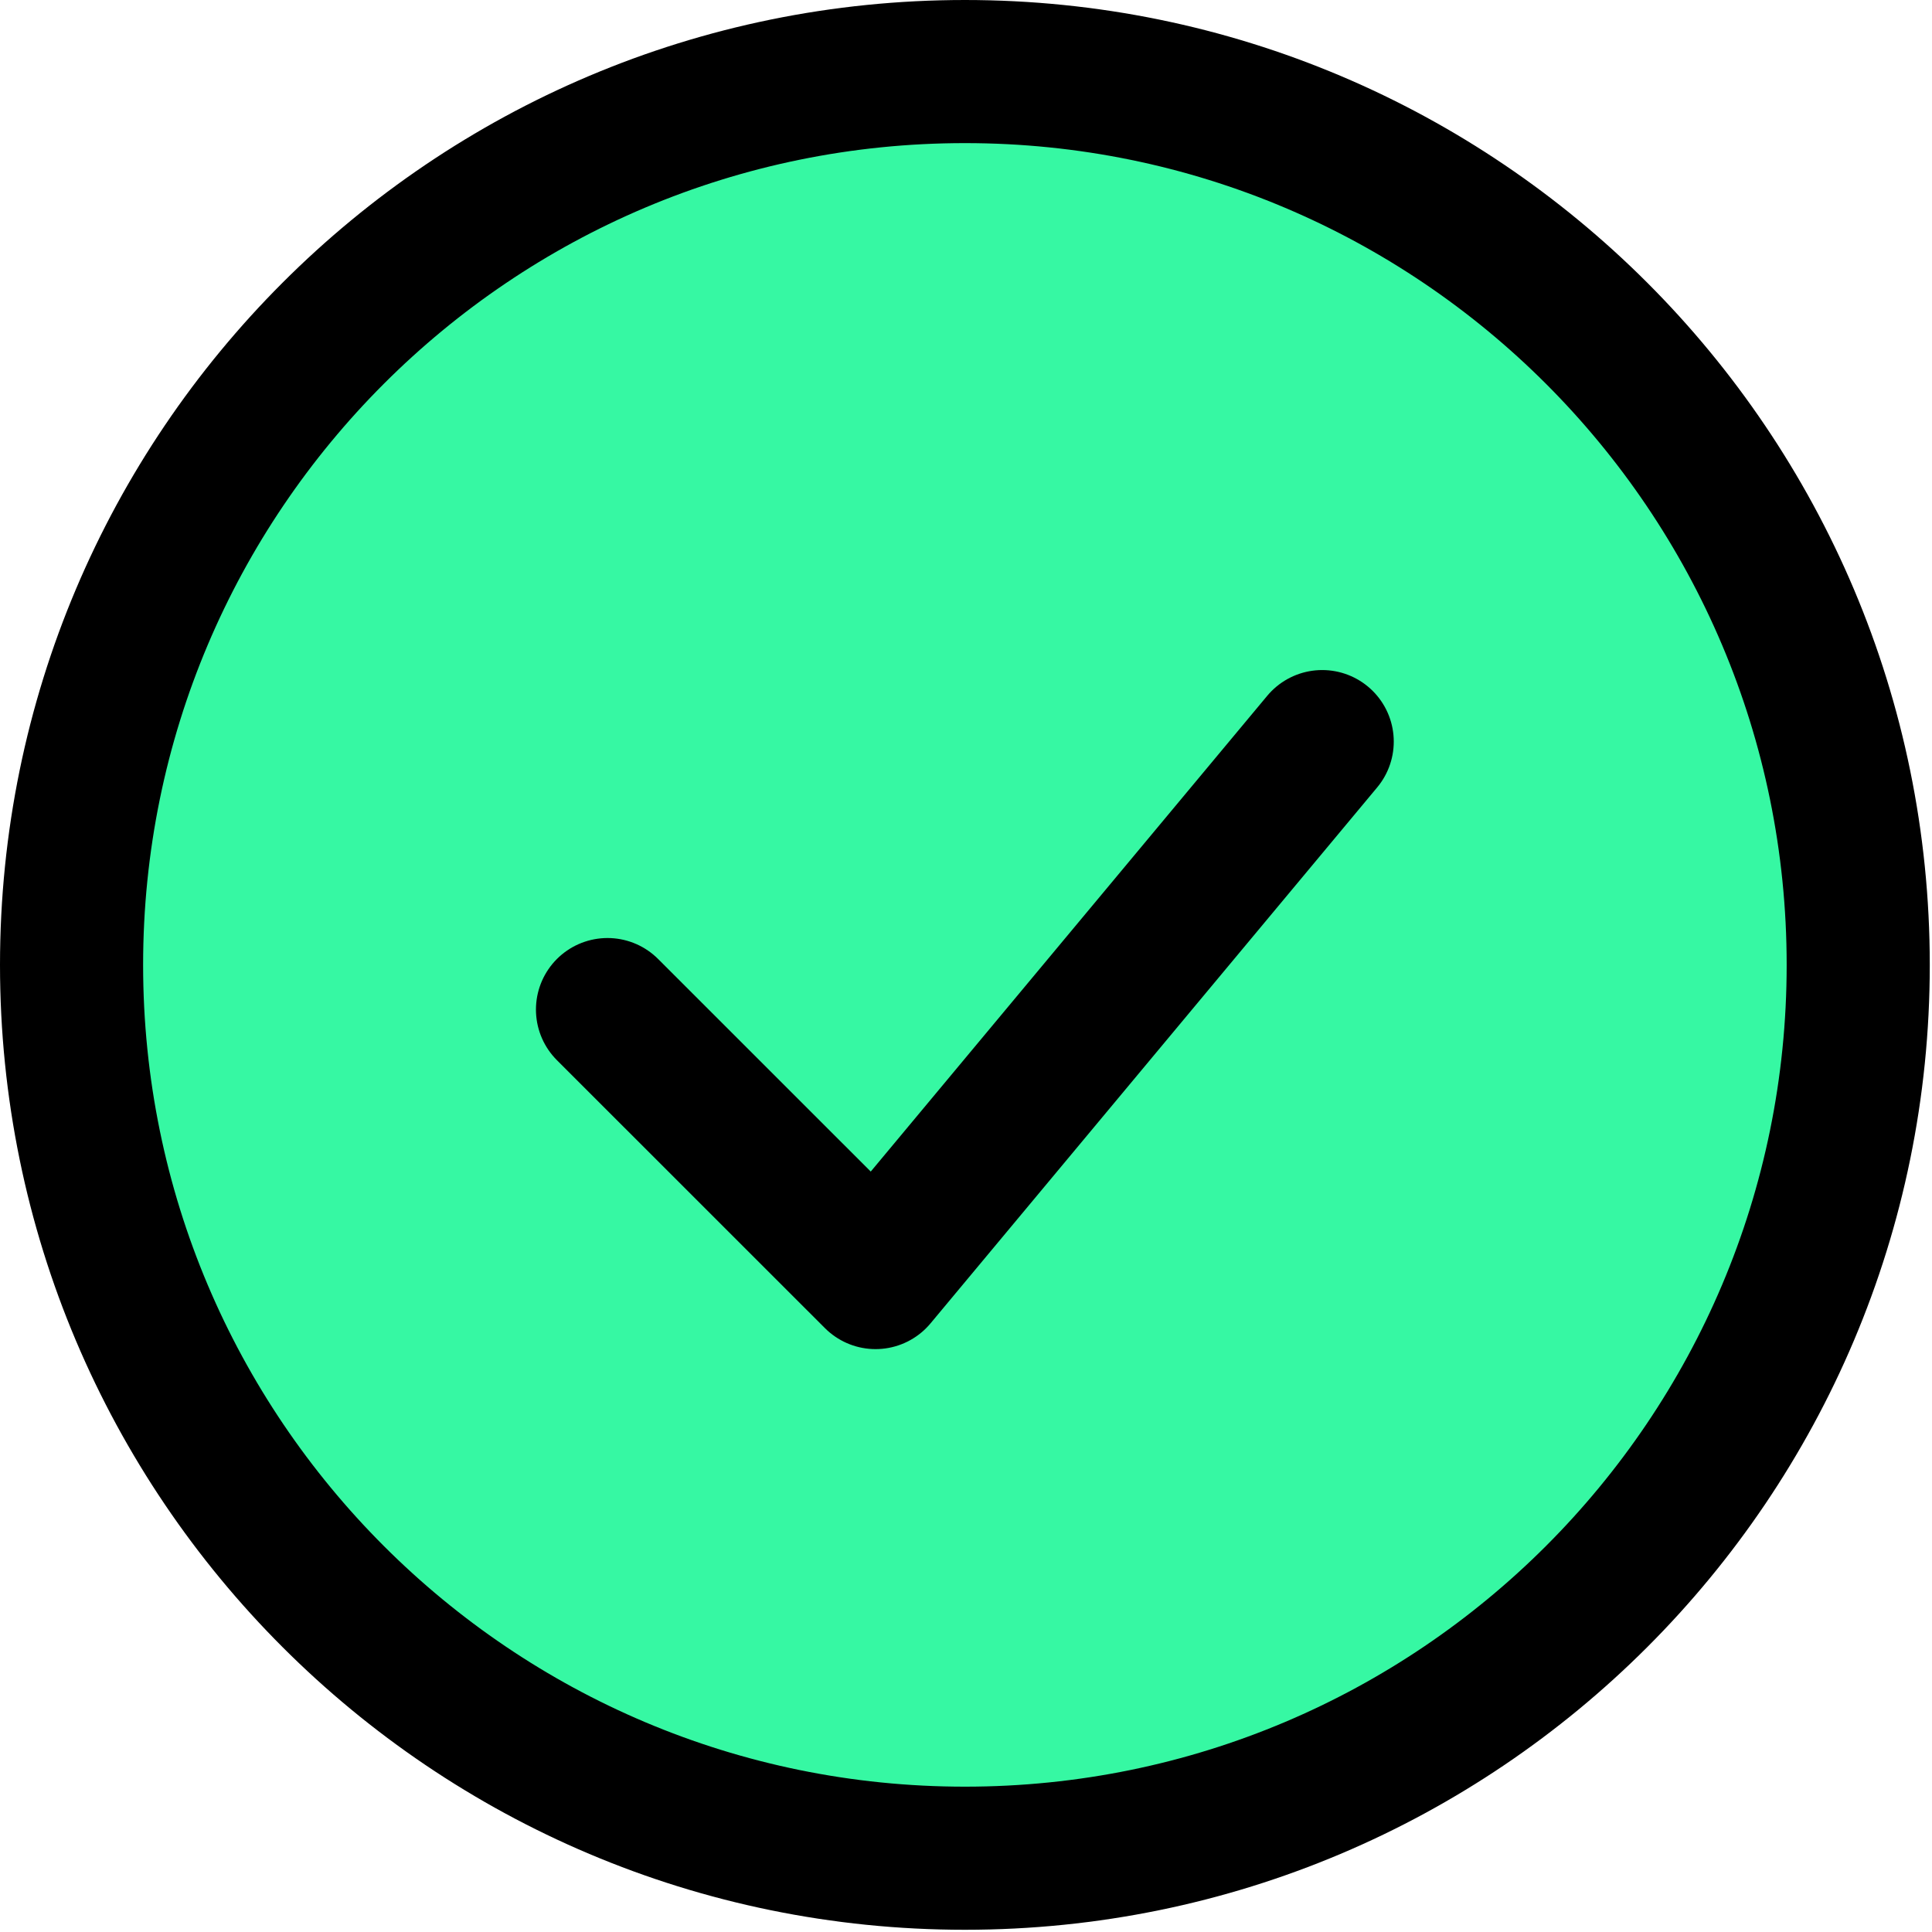
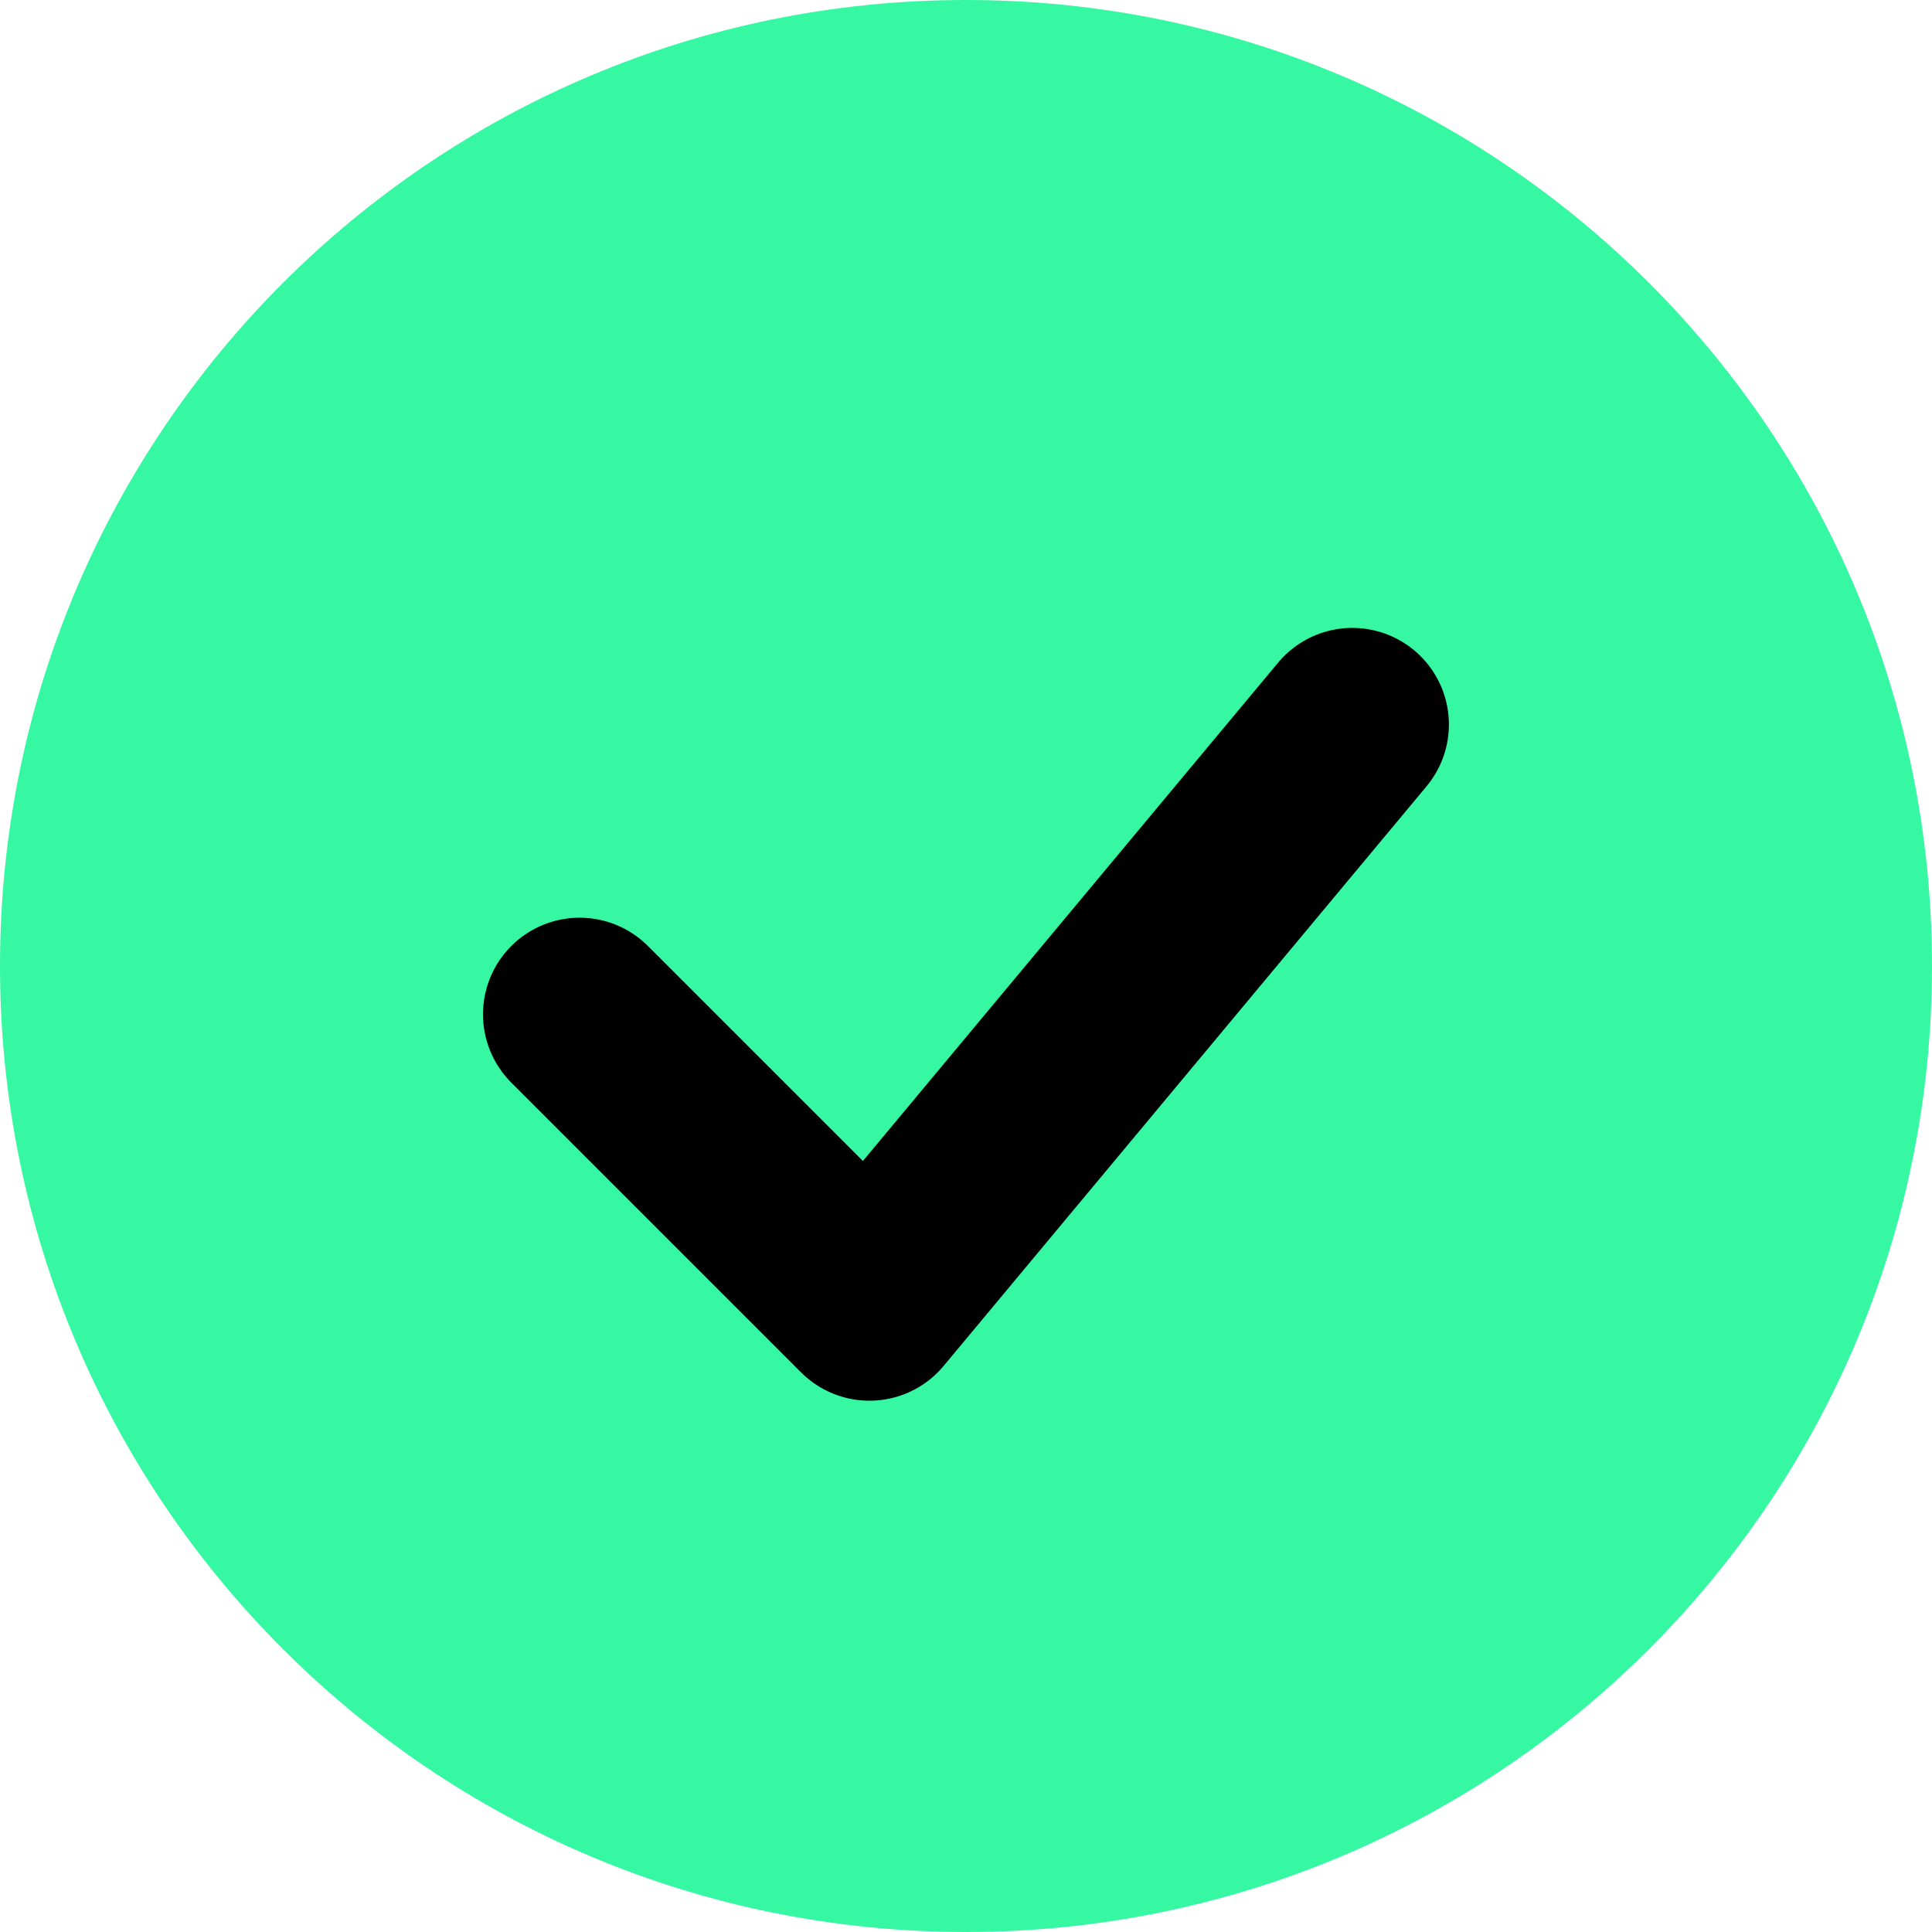
- <svg xmlns="http://www.w3.org/2000/svg" width="27" height="27" viewBox="0 0 27 27" fill="none">
-   <path d="M13.485 25.969C20.38 25.969 25.969 20.38 25.969 13.485C25.969 6.59 20.38 1 13.485 1C6.59 1 1 6.59 1 13.485C1 20.38 6.59 25.969 13.485 25.969Z" fill="#36F8A3" stroke="black" stroke-width="2" />
-   <path d="M8.49 14.109L12.236 17.854L18.478 10.364" fill="#36F8A3" />
-   <path d="M8.49 14.109L12.236 17.854L18.478 10.364" stroke="black" stroke-width="2" stroke-linecap="round" stroke-linejoin="round" />
+ <svg xmlns="http://www.w3.org/2000/svg" width="20" height="20" viewBox="0 0 20 20" fill="none">
+   <path d="M10 20C15.523 20 20 15.523 20 10C20 4.477 15.523 0 10 0C4.477 0 0 4.477 0 10C0 15.523 4.477 20 10 20Z" fill="#36F8A3" />
+   <path d="M6 10.5L9 13.5L13.999 7.5" fill="#36F8A3" />
+   <path d="M6 10.5L9 13.5L13.999 7.5" stroke="black" stroke-width="2" stroke-linecap="round" stroke-linejoin="round" />
</svg>
